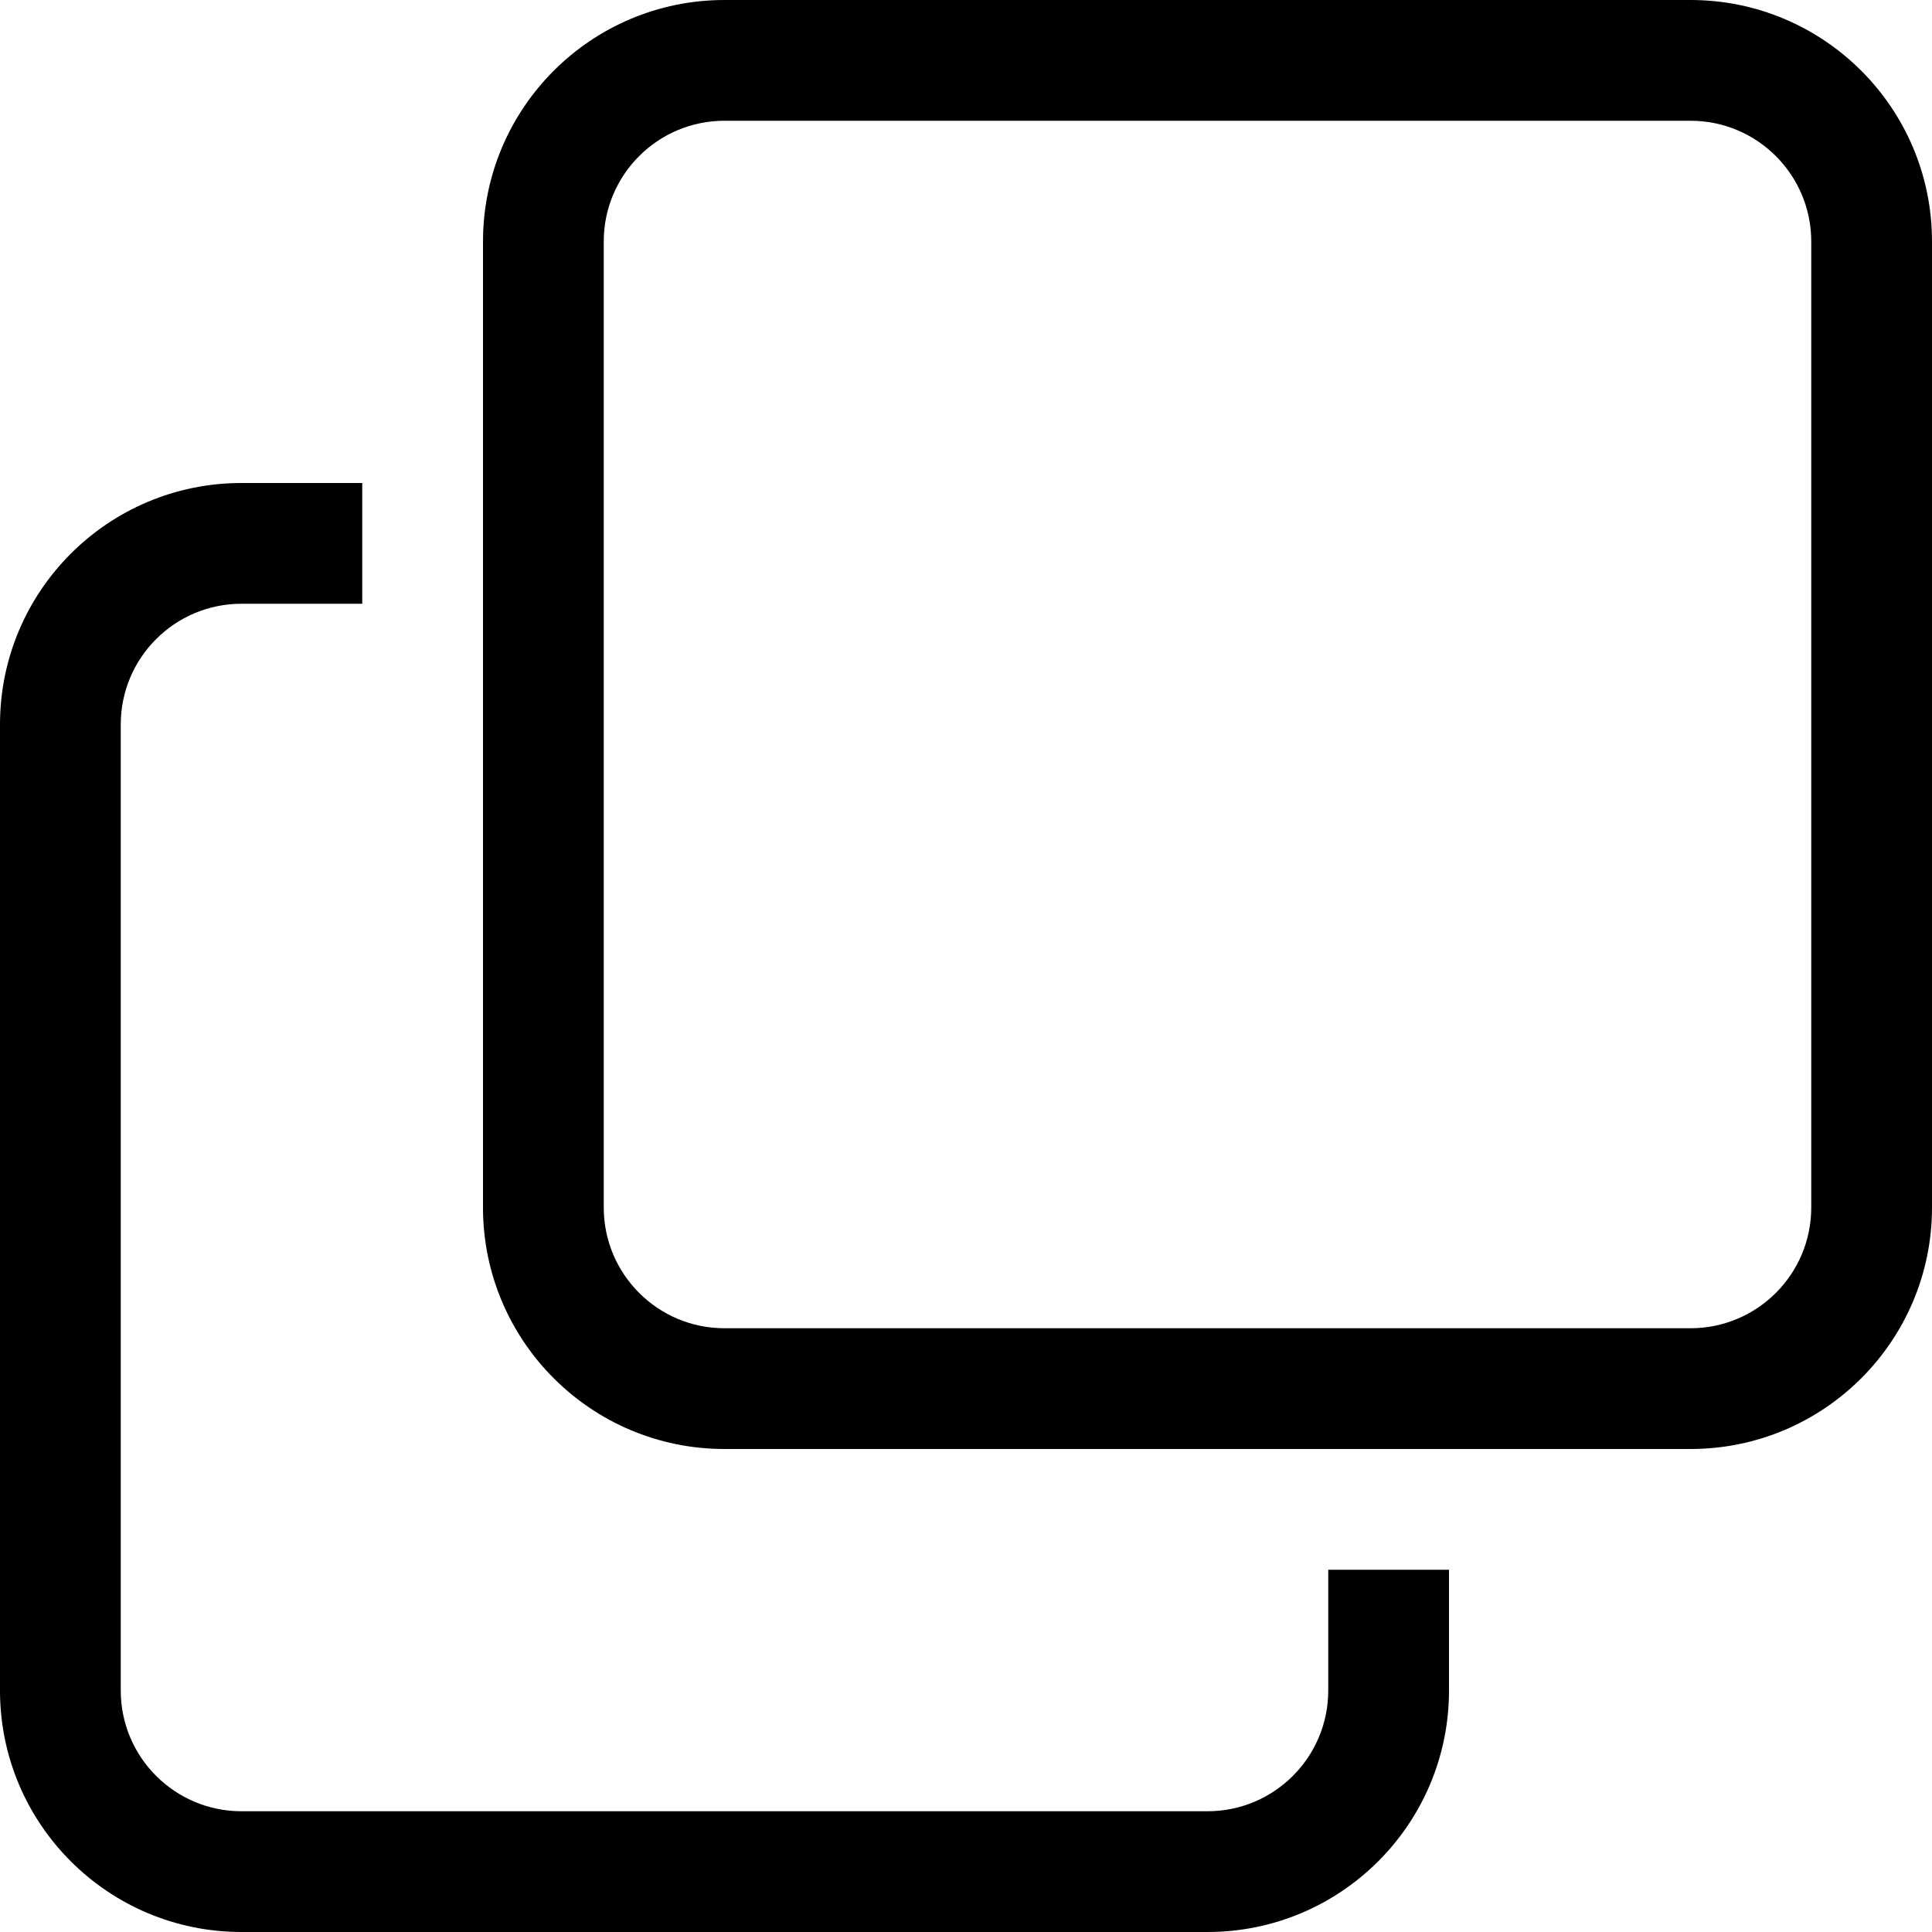
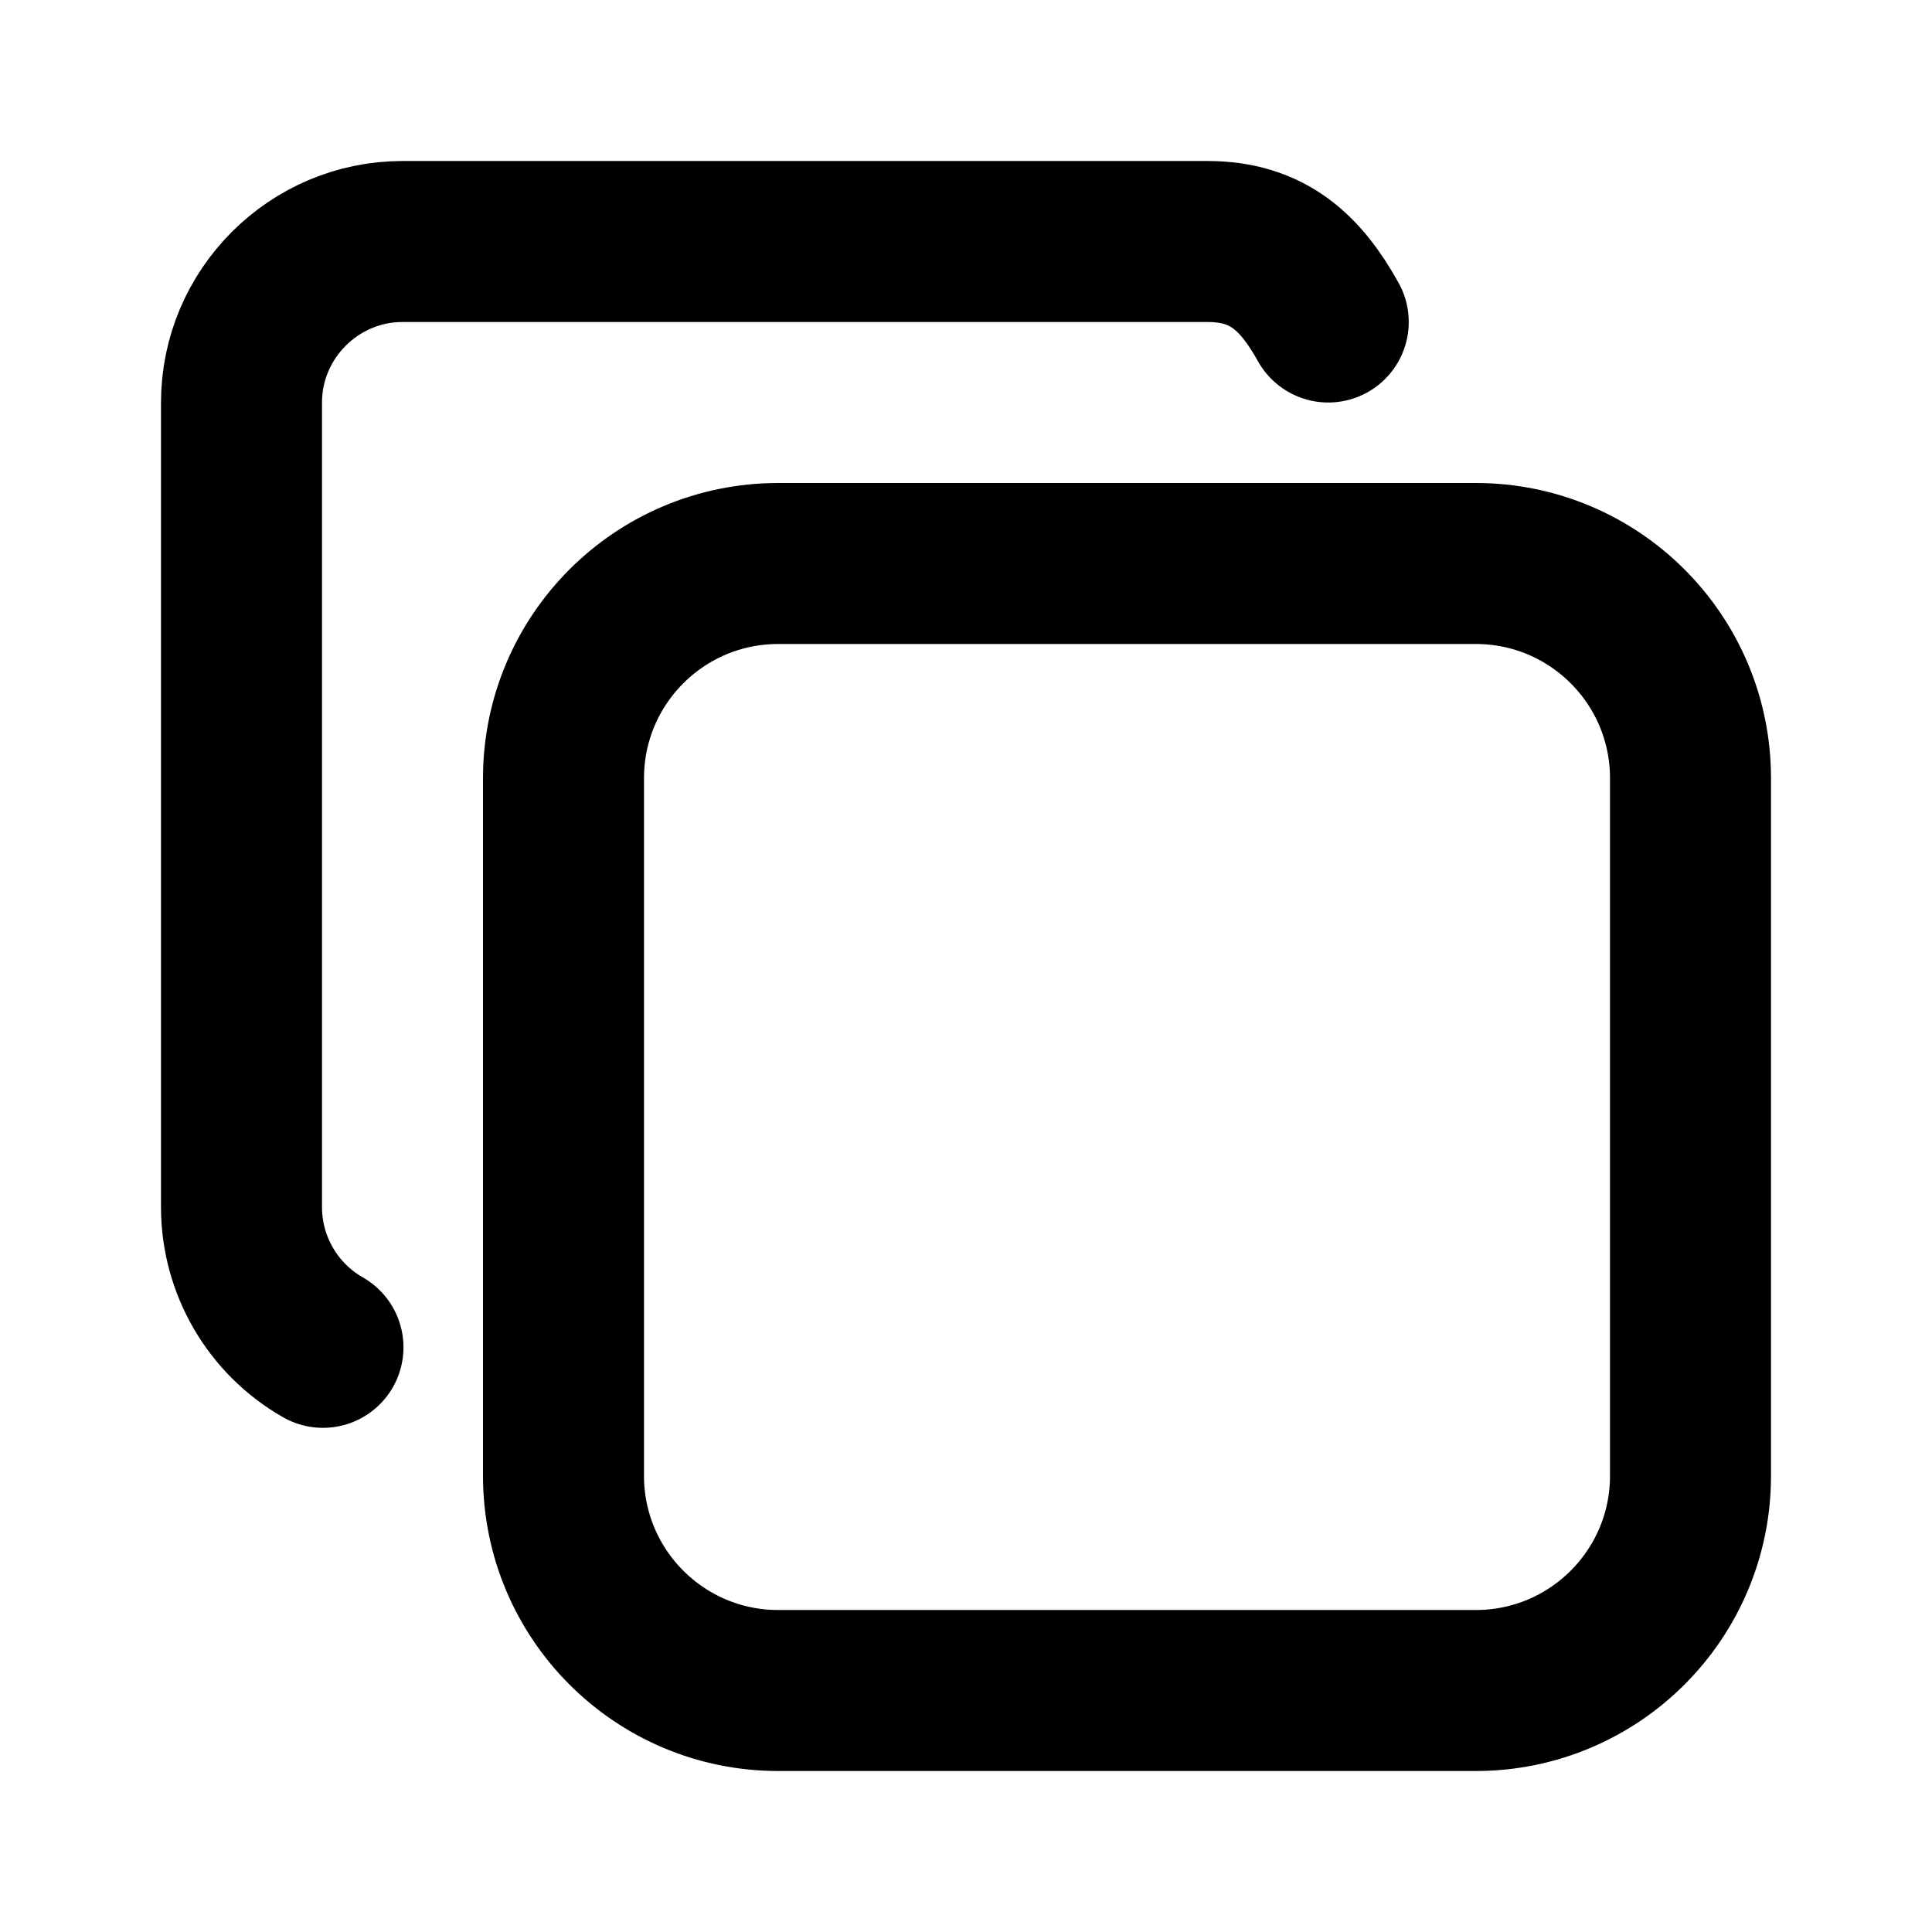
- <svg xmlns="http://www.w3.org/2000/svg" width="100%" height="100%" fill="currentColor" class="bi bi-copy" viewBox="0 0 16 16">
-   <path fill-rule="evenodd" d="M4 2a2 2 0 0 1 2-2h8a2 2 0 0 1 2 2v8a2 2 0 0 1-2 2H6a2 2 0 0 1-2-2zm2-1a1 1 0 0 0-1 1v8a1 1 0 0 0 1 1h8a1 1 0 0 0 1-1V2a1 1 0 0 0-1-1zM2 5a1 1 0 0 0-1 1v8a1 1 0 0 0 1 1h8a1 1 0 0 0 1-1v-1h1v1a2 2 0 0 1-2 2H2a2 2 0 0 1-2-2V6a2 2 0 0 1 2-2h1v1z" />
+ <svg xmlns="http://www.w3.org/2000/svg" width="100%" height="100%" viewBox="0 0 24 24" fill="none" stroke="currentColor" stroke-width="2" stroke-linecap="round" stroke-linejoin="round" class="icon icon-tabler icons-tabler-outline icon-tabler-copy">
+   <path stroke="none" d="M0 0h24v24H0z" fill="none" />
+   <path d="M7 9.667a2.667 2.667 0 0 1 2.667 -2.667h8.666a2.667 2.667 0 0 1 2.667 2.667v8.666a2.667 2.667 0 0 1 -2.667 2.667h-8.666a2.667 2.667 0 0 1 -2.667 -2.667l0 -8.666" />
+   <path d="M4.012 16.737a2.005 2.005 0 0 1 -1.012 -1.737v-10c0 -1.1 .9 -2 2 -2h10c.75 0 1.158 .385 1.5 1" />
</svg>
